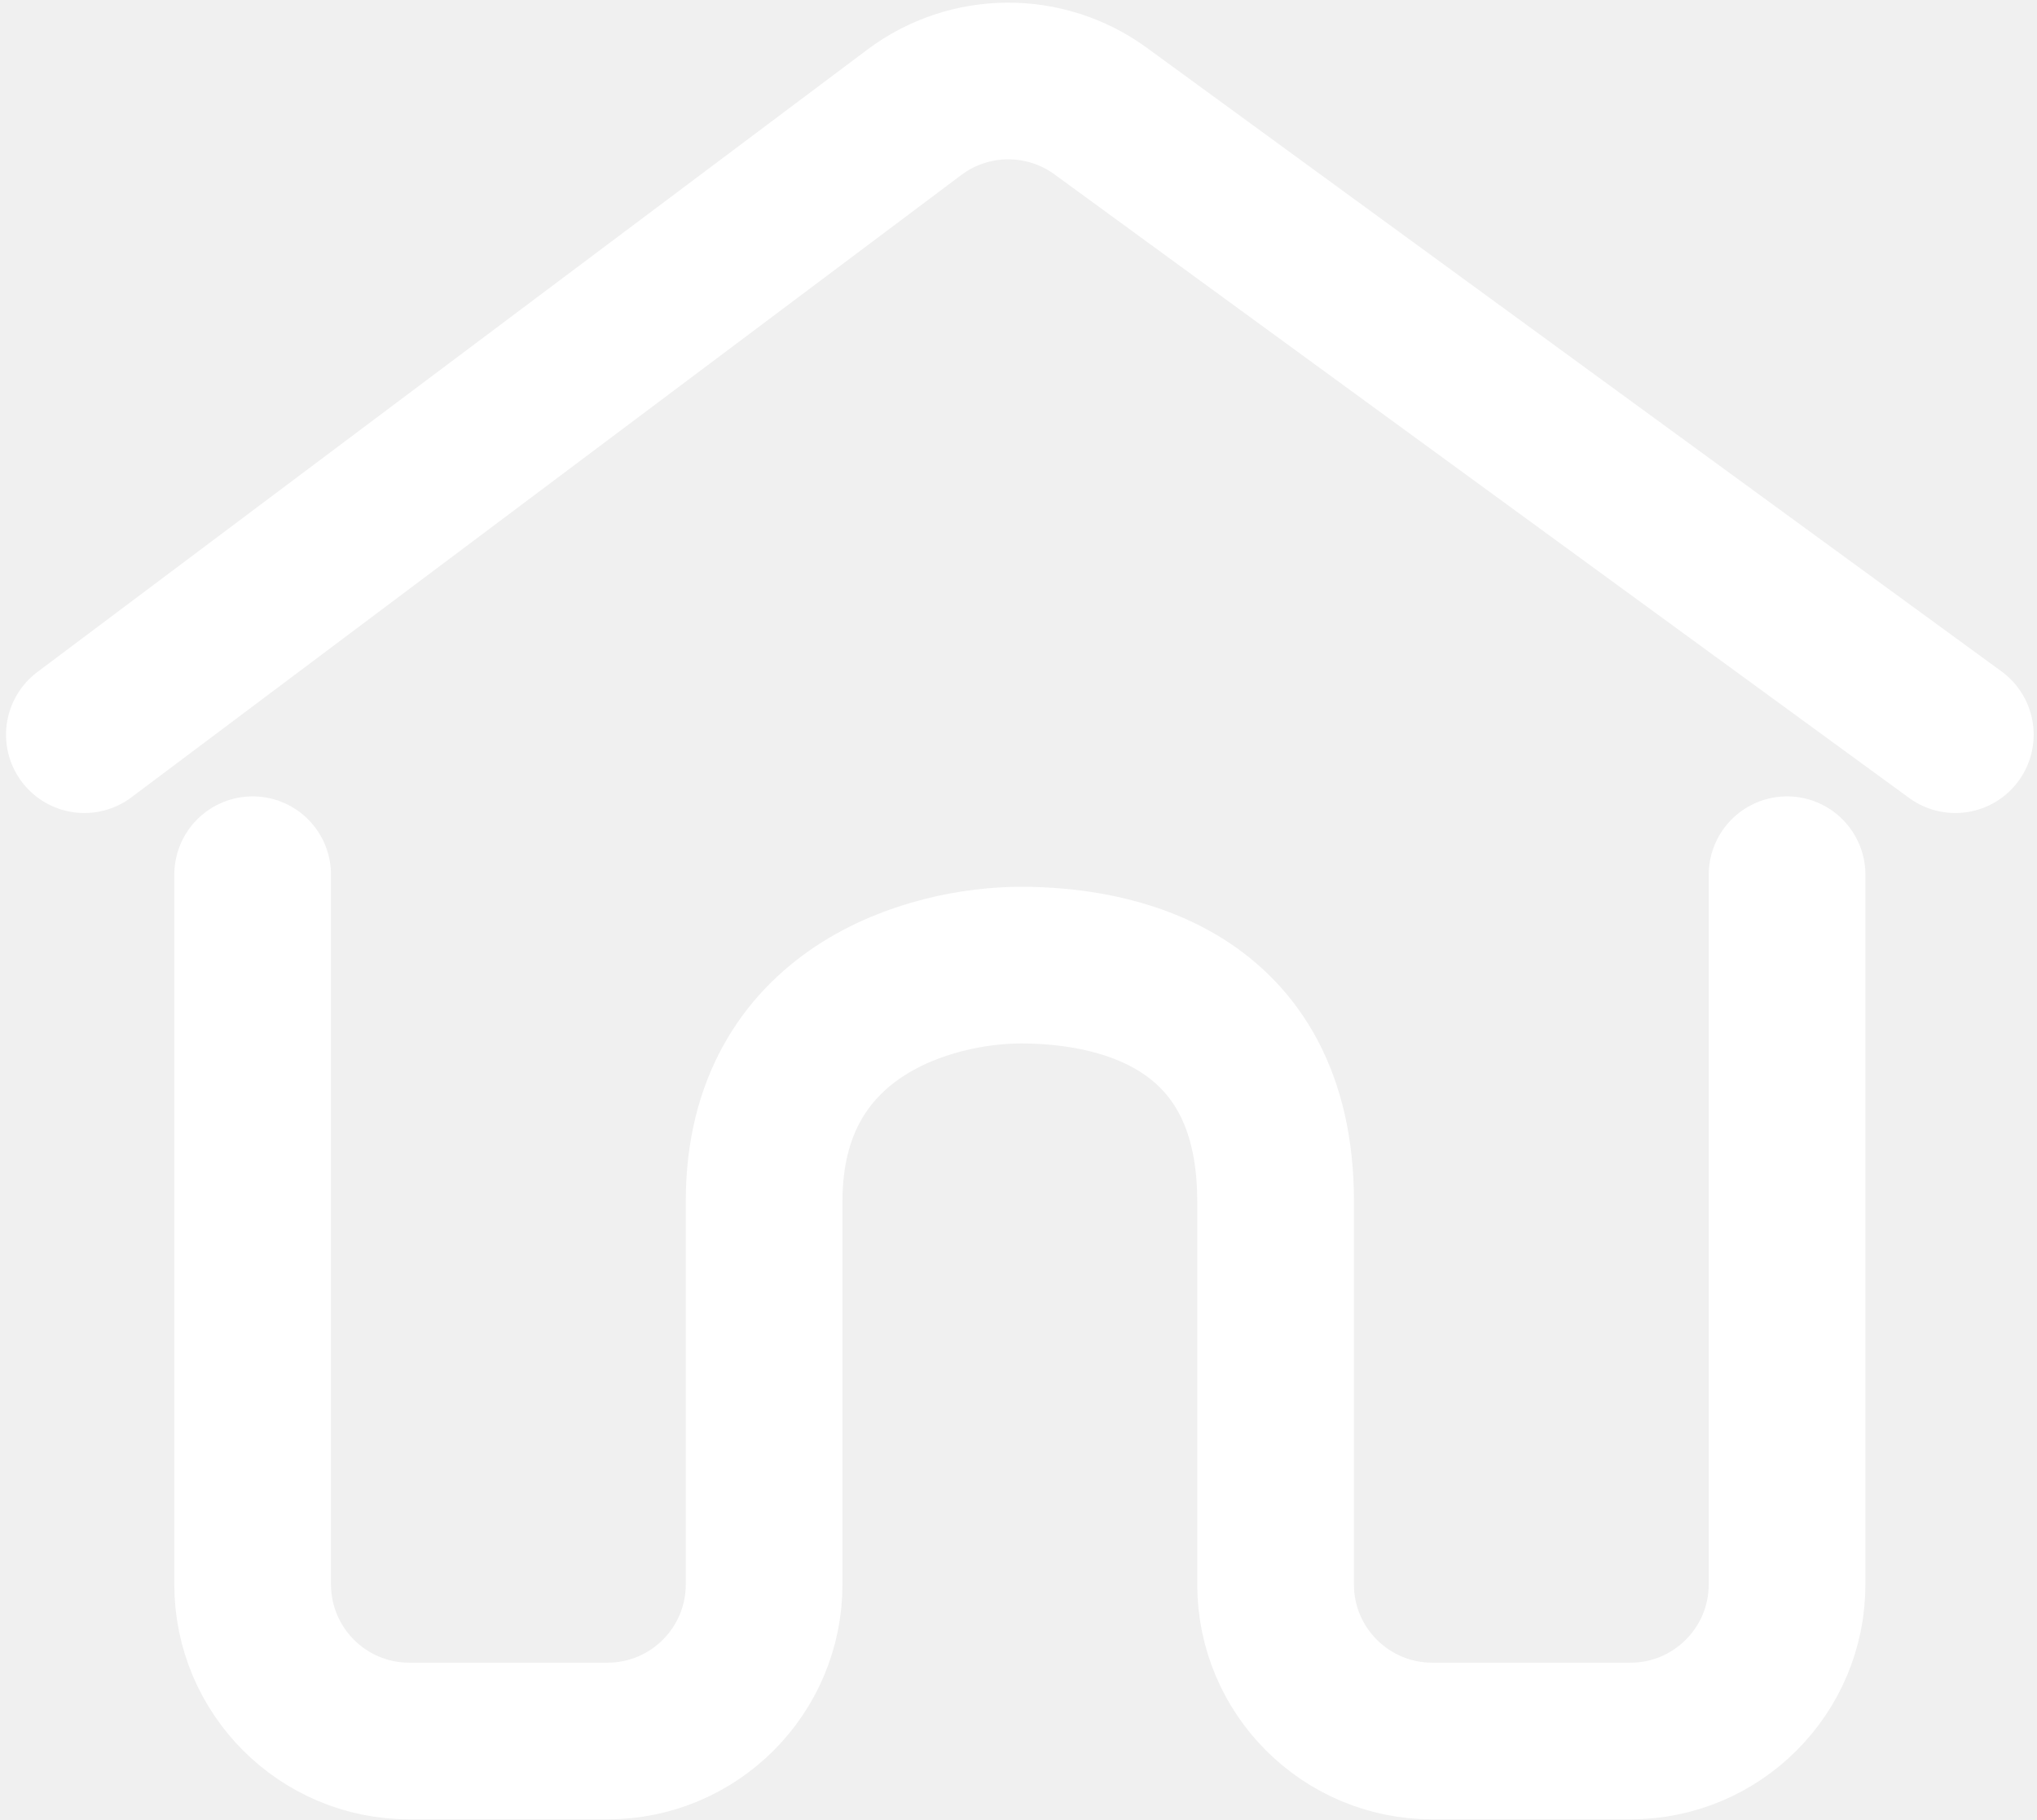
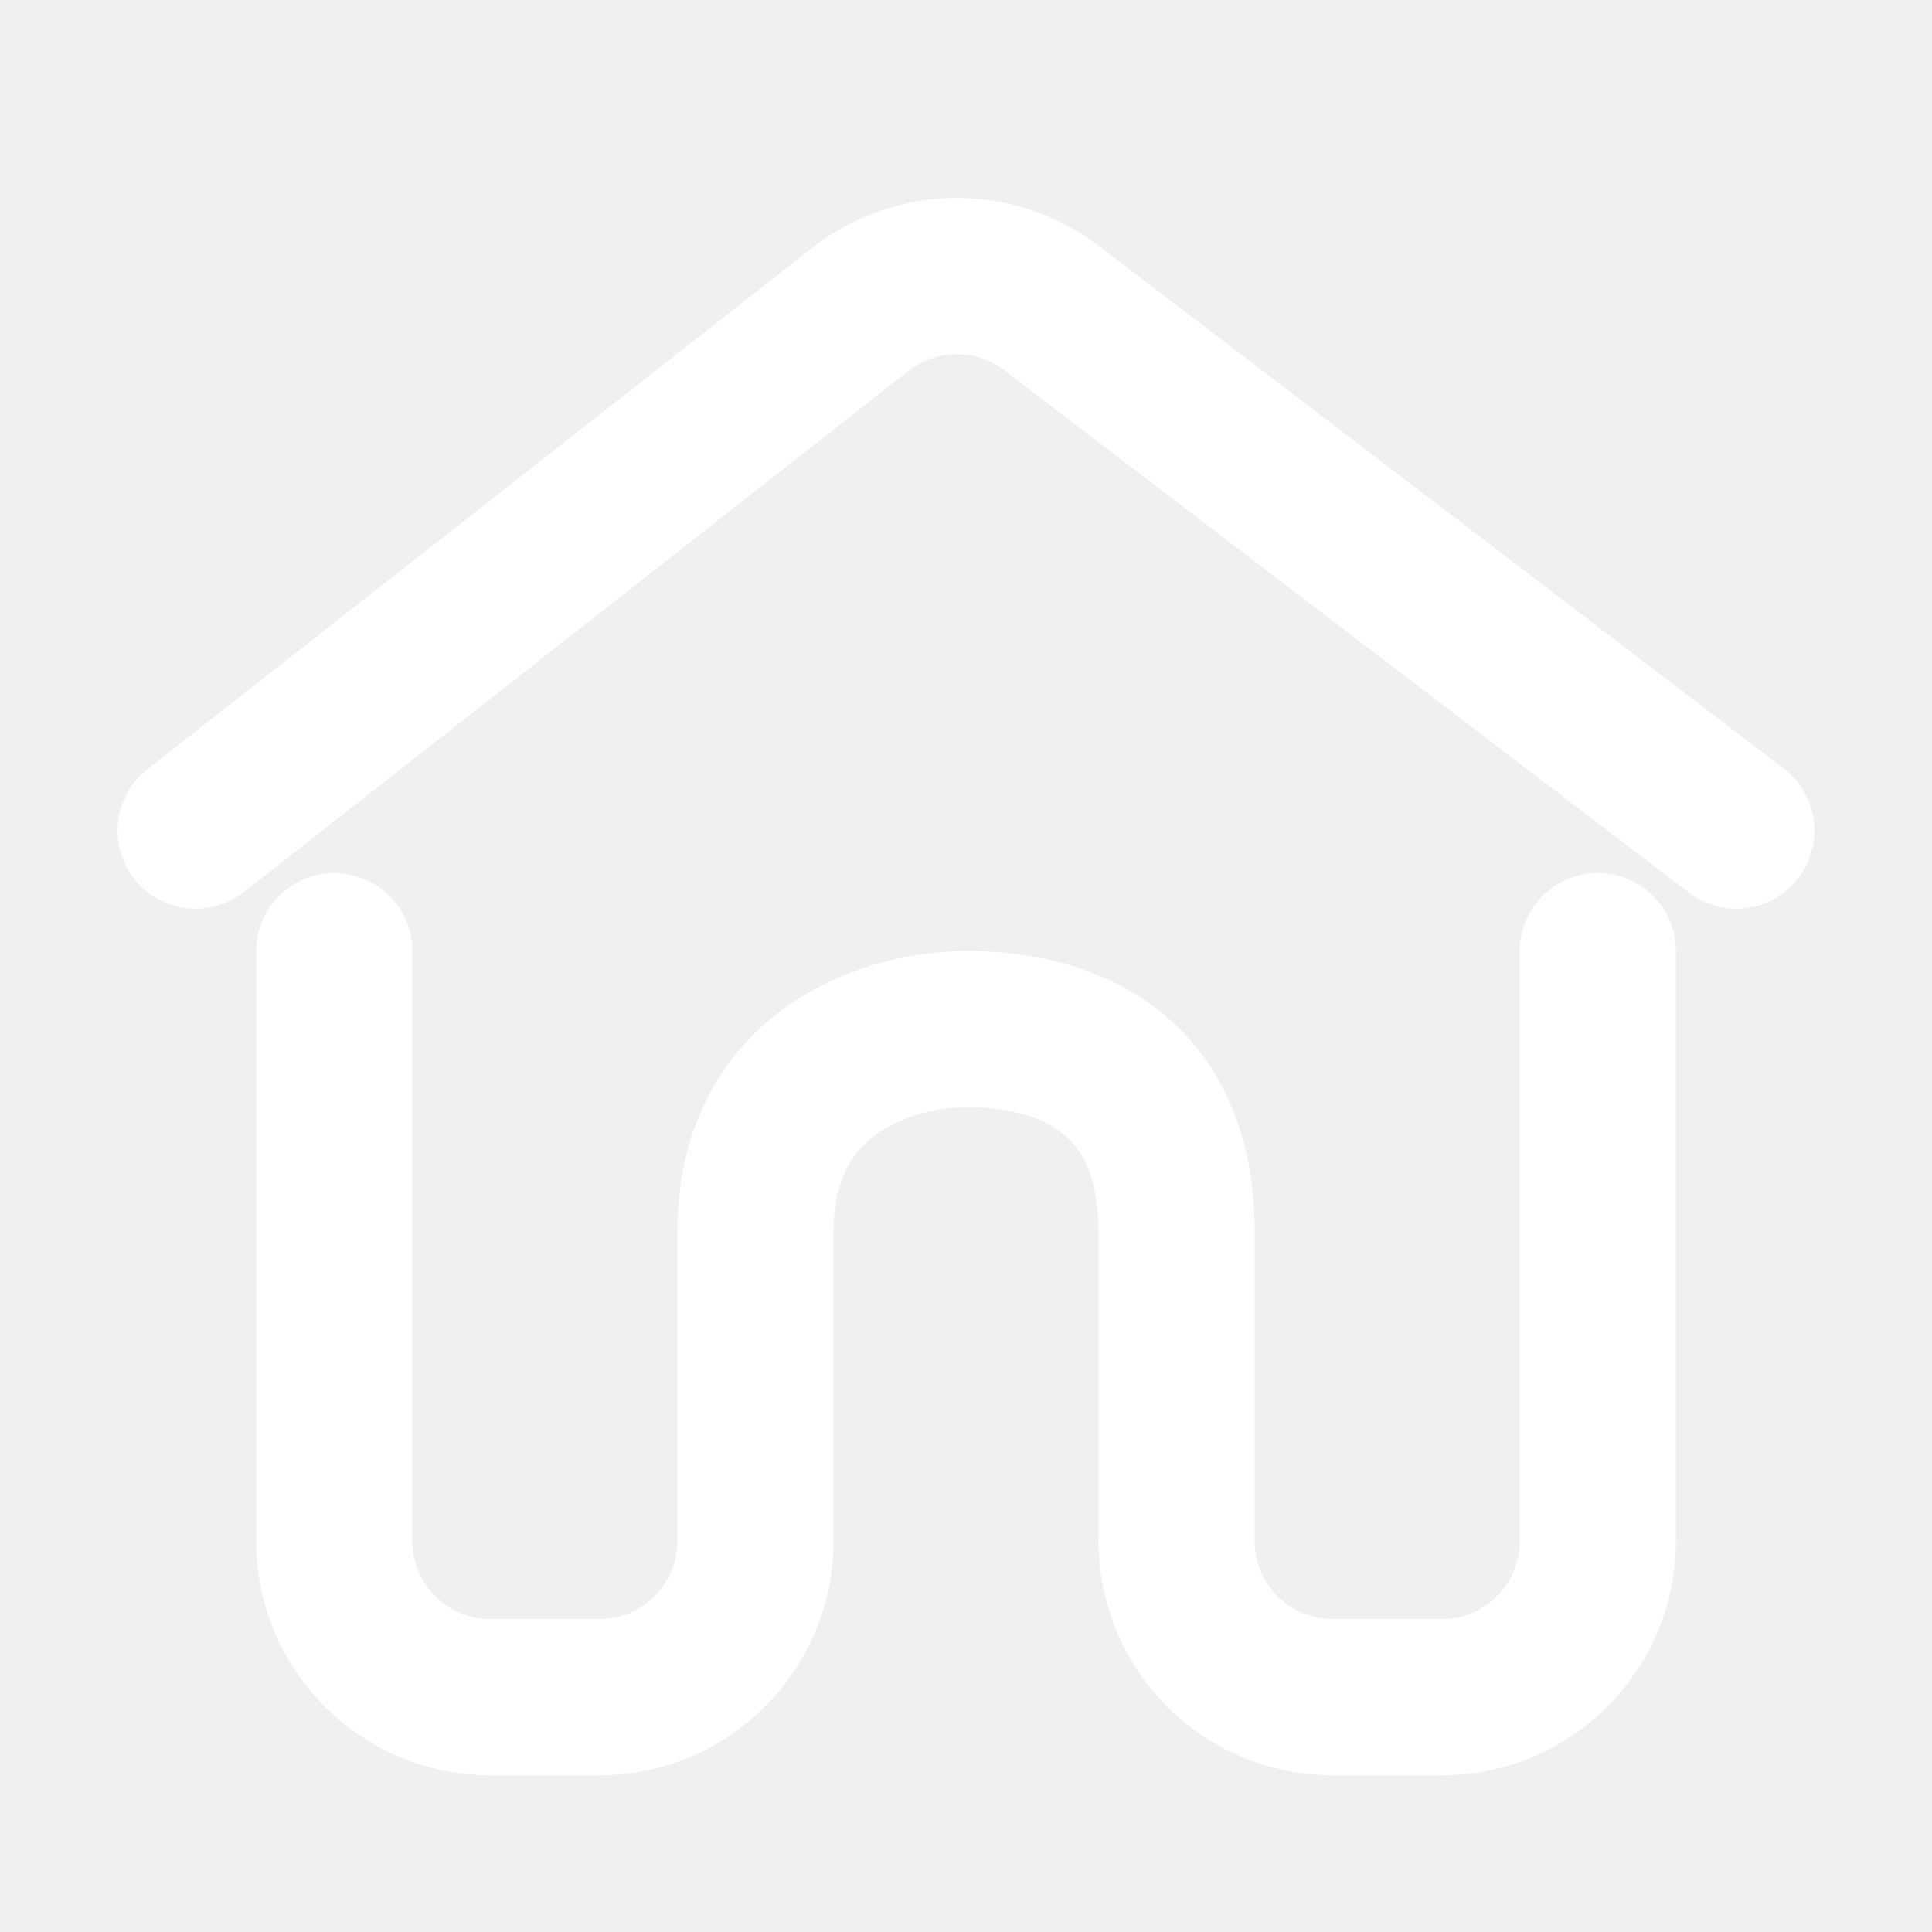
- <svg xmlns="http://www.w3.org/2000/svg" width="169" height="151" viewBox="0 0 169 151" fill="none">
-   <path d="M7 60.962L75.855 9.32C80.427 5.892 86.701 5.85 91.318 9.219L162.224 60.962" stroke="white" stroke-width="13" stroke-linecap="round" />
-   <path d="M20.961 72.581V131.465C20.961 138.645 26.781 144.465 33.961 144.465H50.395C57.575 144.465 63.395 138.647 63.395 131.467C63.395 121.747 63.395 108.643 63.395 99.683C63.395 83.8 77.321 80.083 84.706 80.083C92.091 80.083 105.83 82.454 105.83 99.683C105.83 109.257 105.83 122.02 105.83 131.471C105.83 138.65 111.65 144.465 118.83 144.465H135.264C142.444 144.465 148.264 138.645 148.264 131.465V72.581" stroke="white" stroke-width="13" stroke-linecap="round" />
+ <svg xmlns="http://www.w3.org/2000/svg" width="40" height="40" viewBox="0 0 40 40" fill="none">
+   <path d="M4.051 17.197L17.813 6.405C18.972 5.496 20.599 5.485 21.771 6.379L35.949 17.197" stroke="white" stroke-width="3.234" stroke-linecap="round" />
+   <path d="M6.92 19.693V31.904C6.92 33.691 8.368 35.139 10.155 35.139H12.406C14.193 35.139 15.64 33.692 15.64 31.905C15.64 29.875 15.64 27.31 15.64 25.517C15.64 22.104 18.502 21.305 20.02 21.305C21.537 21.305 24.361 21.815 24.361 25.517C24.361 27.428 24.361 29.932 24.361 31.906C24.361 33.692 25.809 35.139 27.595 35.139H29.846C31.633 35.139 33.081 33.691 33.081 31.904V19.693" stroke="white" stroke-width="3.234" stroke-linecap="round" />
</svg>
